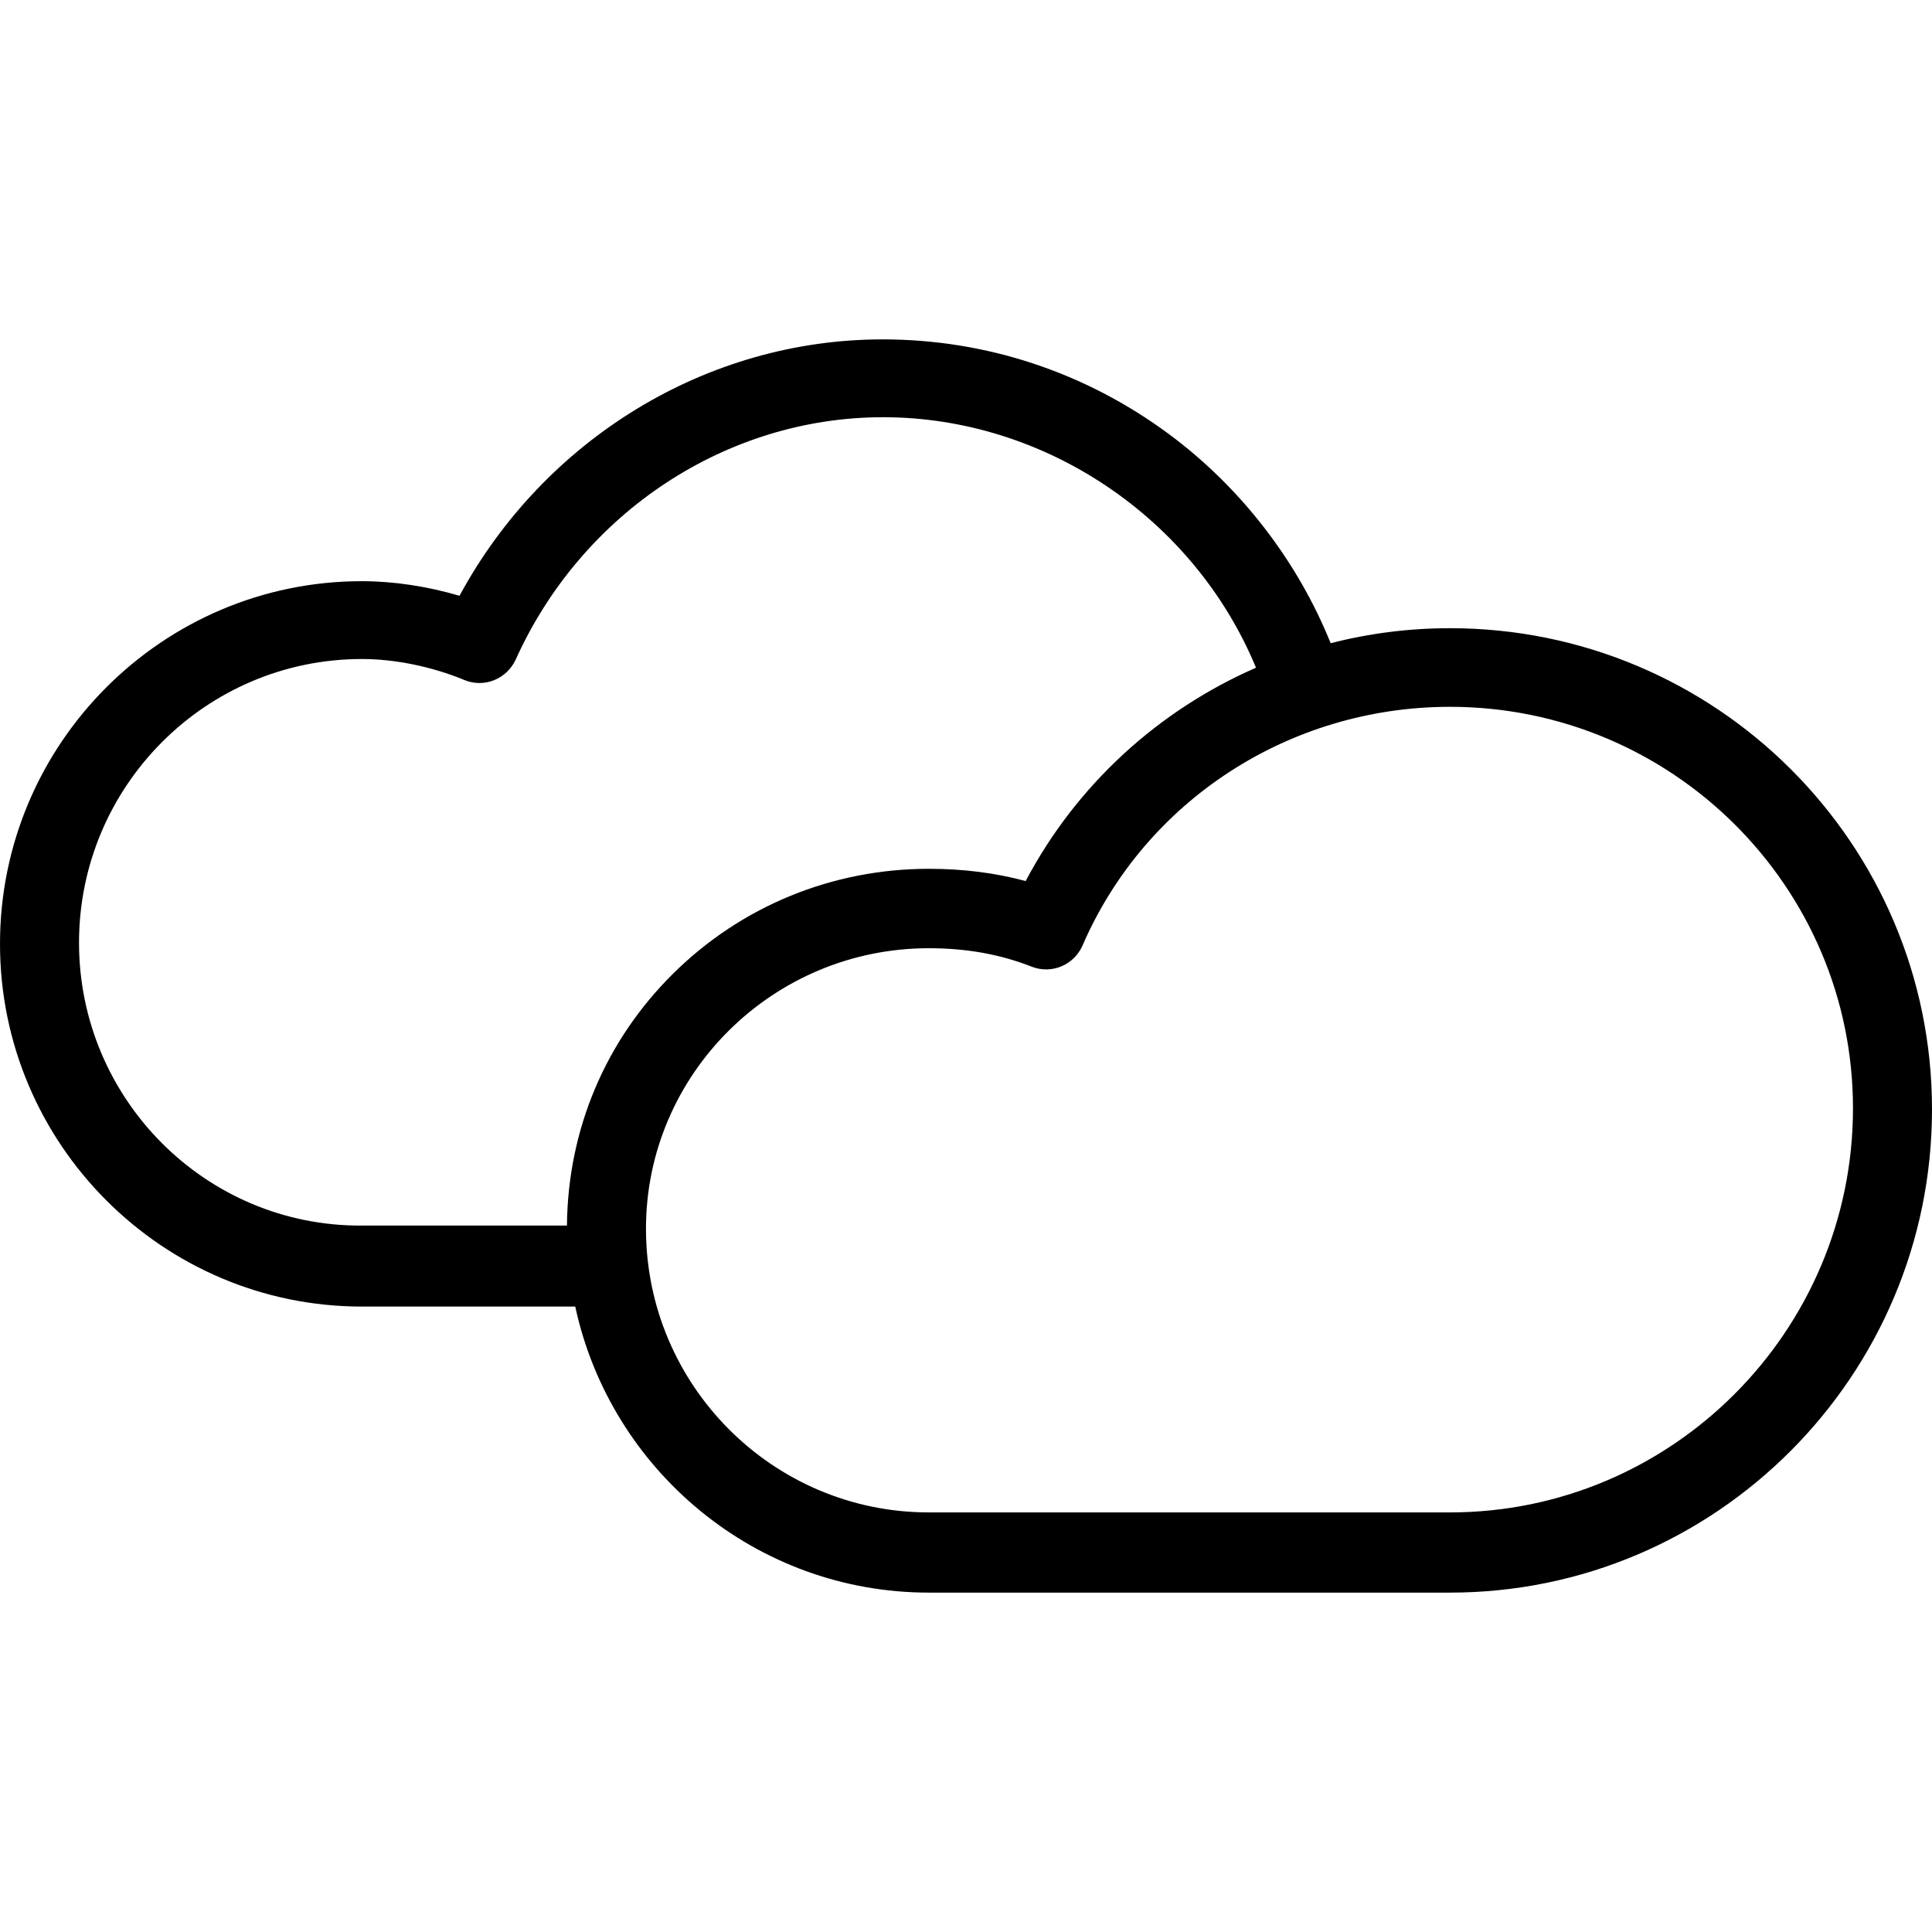
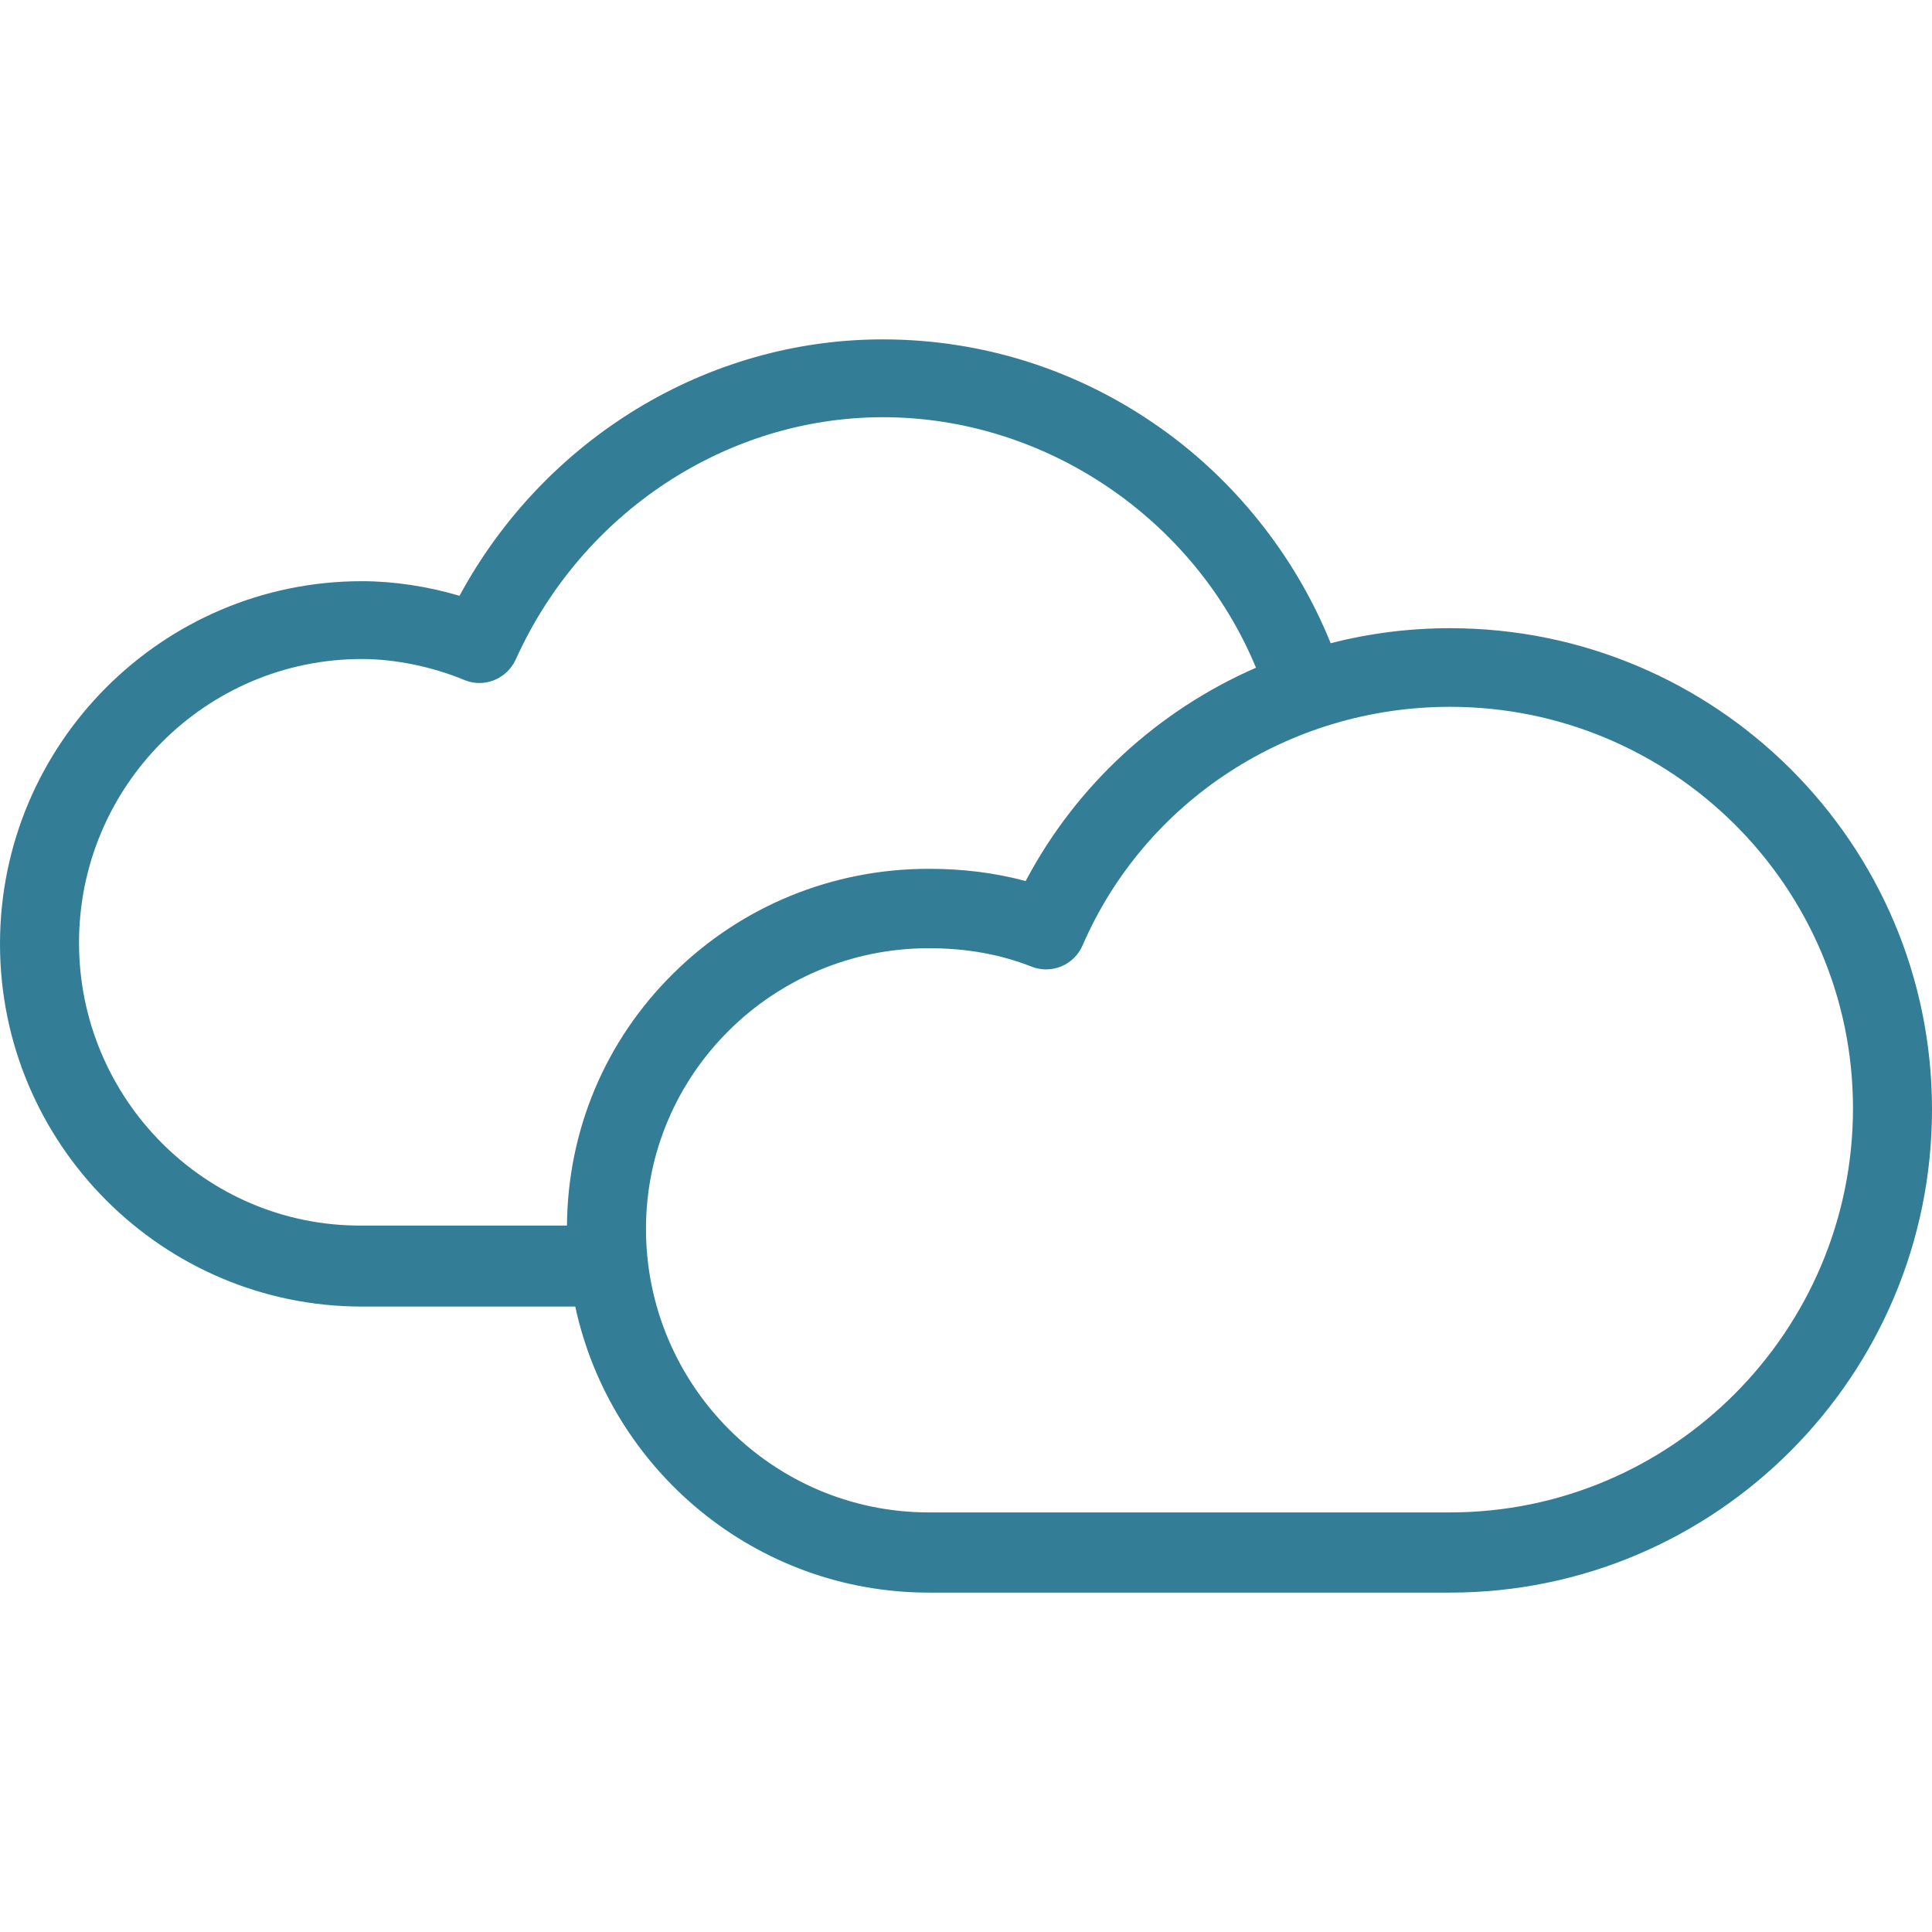
- <svg xmlns="http://www.w3.org/2000/svg" version="1.1" id="Layer_1" x="0" y="0" viewBox="0 0 489 489" xml:space="preserve" enable-background="new 0 0 489 489">
+ <svg xmlns="http://www.w3.org/2000/svg" version="1.1" id="Layer_1" x="0" y="0" viewBox="0 0 489 489" xml:space="preserve" enable-background="new 0 0 489 489" fill="#337e96">
  <path d="M367 159c-10.3 0-20.5 1.3-30.2 3.8 -8.4-20.8-22.7-39.4-40.9-52.9 -21.2-15.7-46.3-24-72.5-24 -44.5 0-85.6 25.2-107.1 64.9 -8.1-2.4-16.7-3.7-24.7-3.7C41.1 147.1 0 188.3 0 238.9s41.1 91.8 91.6 91.8h54c8.9 41.3 45.6 72.4 89.5 72.4H367c67.3 0 122-54.9 122-122.3C489 213.5 434.3 159 367 159zM143.5 310.2h-52c-39.4 0.2-71.5-32-71.5-71.6v0c0-39.6 32.1-71.8 71.6-71.8 8.3 0 17.7 1.9 25.9 5.3 5 2.1 10.7-0.2 13-5.1 16.8-37.3 53.4-61.4 93-61.4 41.1 0 78.8 25.7 94.4 63.4 -24.7 10.8-45.4 29.6-58.3 54 -7.8-2.1-15.9-3.1-24.5-3.1 -24.4 0-47.4 9.4-64.7 26.5C153.2 263.4 143.7 286 143.5 310.2zM367 382.8L367 382.8l-131.9 0c-39.5 0-71.6-32.2-71.6-71.8 0-39.1 32.1-71 71.6-71 9.4 0 18 1.5 26.1 4.7 5 1.9 10.6-0.4 12.8-5.4 15.9-36.7 52.4-60.4 93-60.4 56.3 0 102 45.6 102 101.6C469 336.9 423.2 382.8 367 382.8z" />
</svg>
